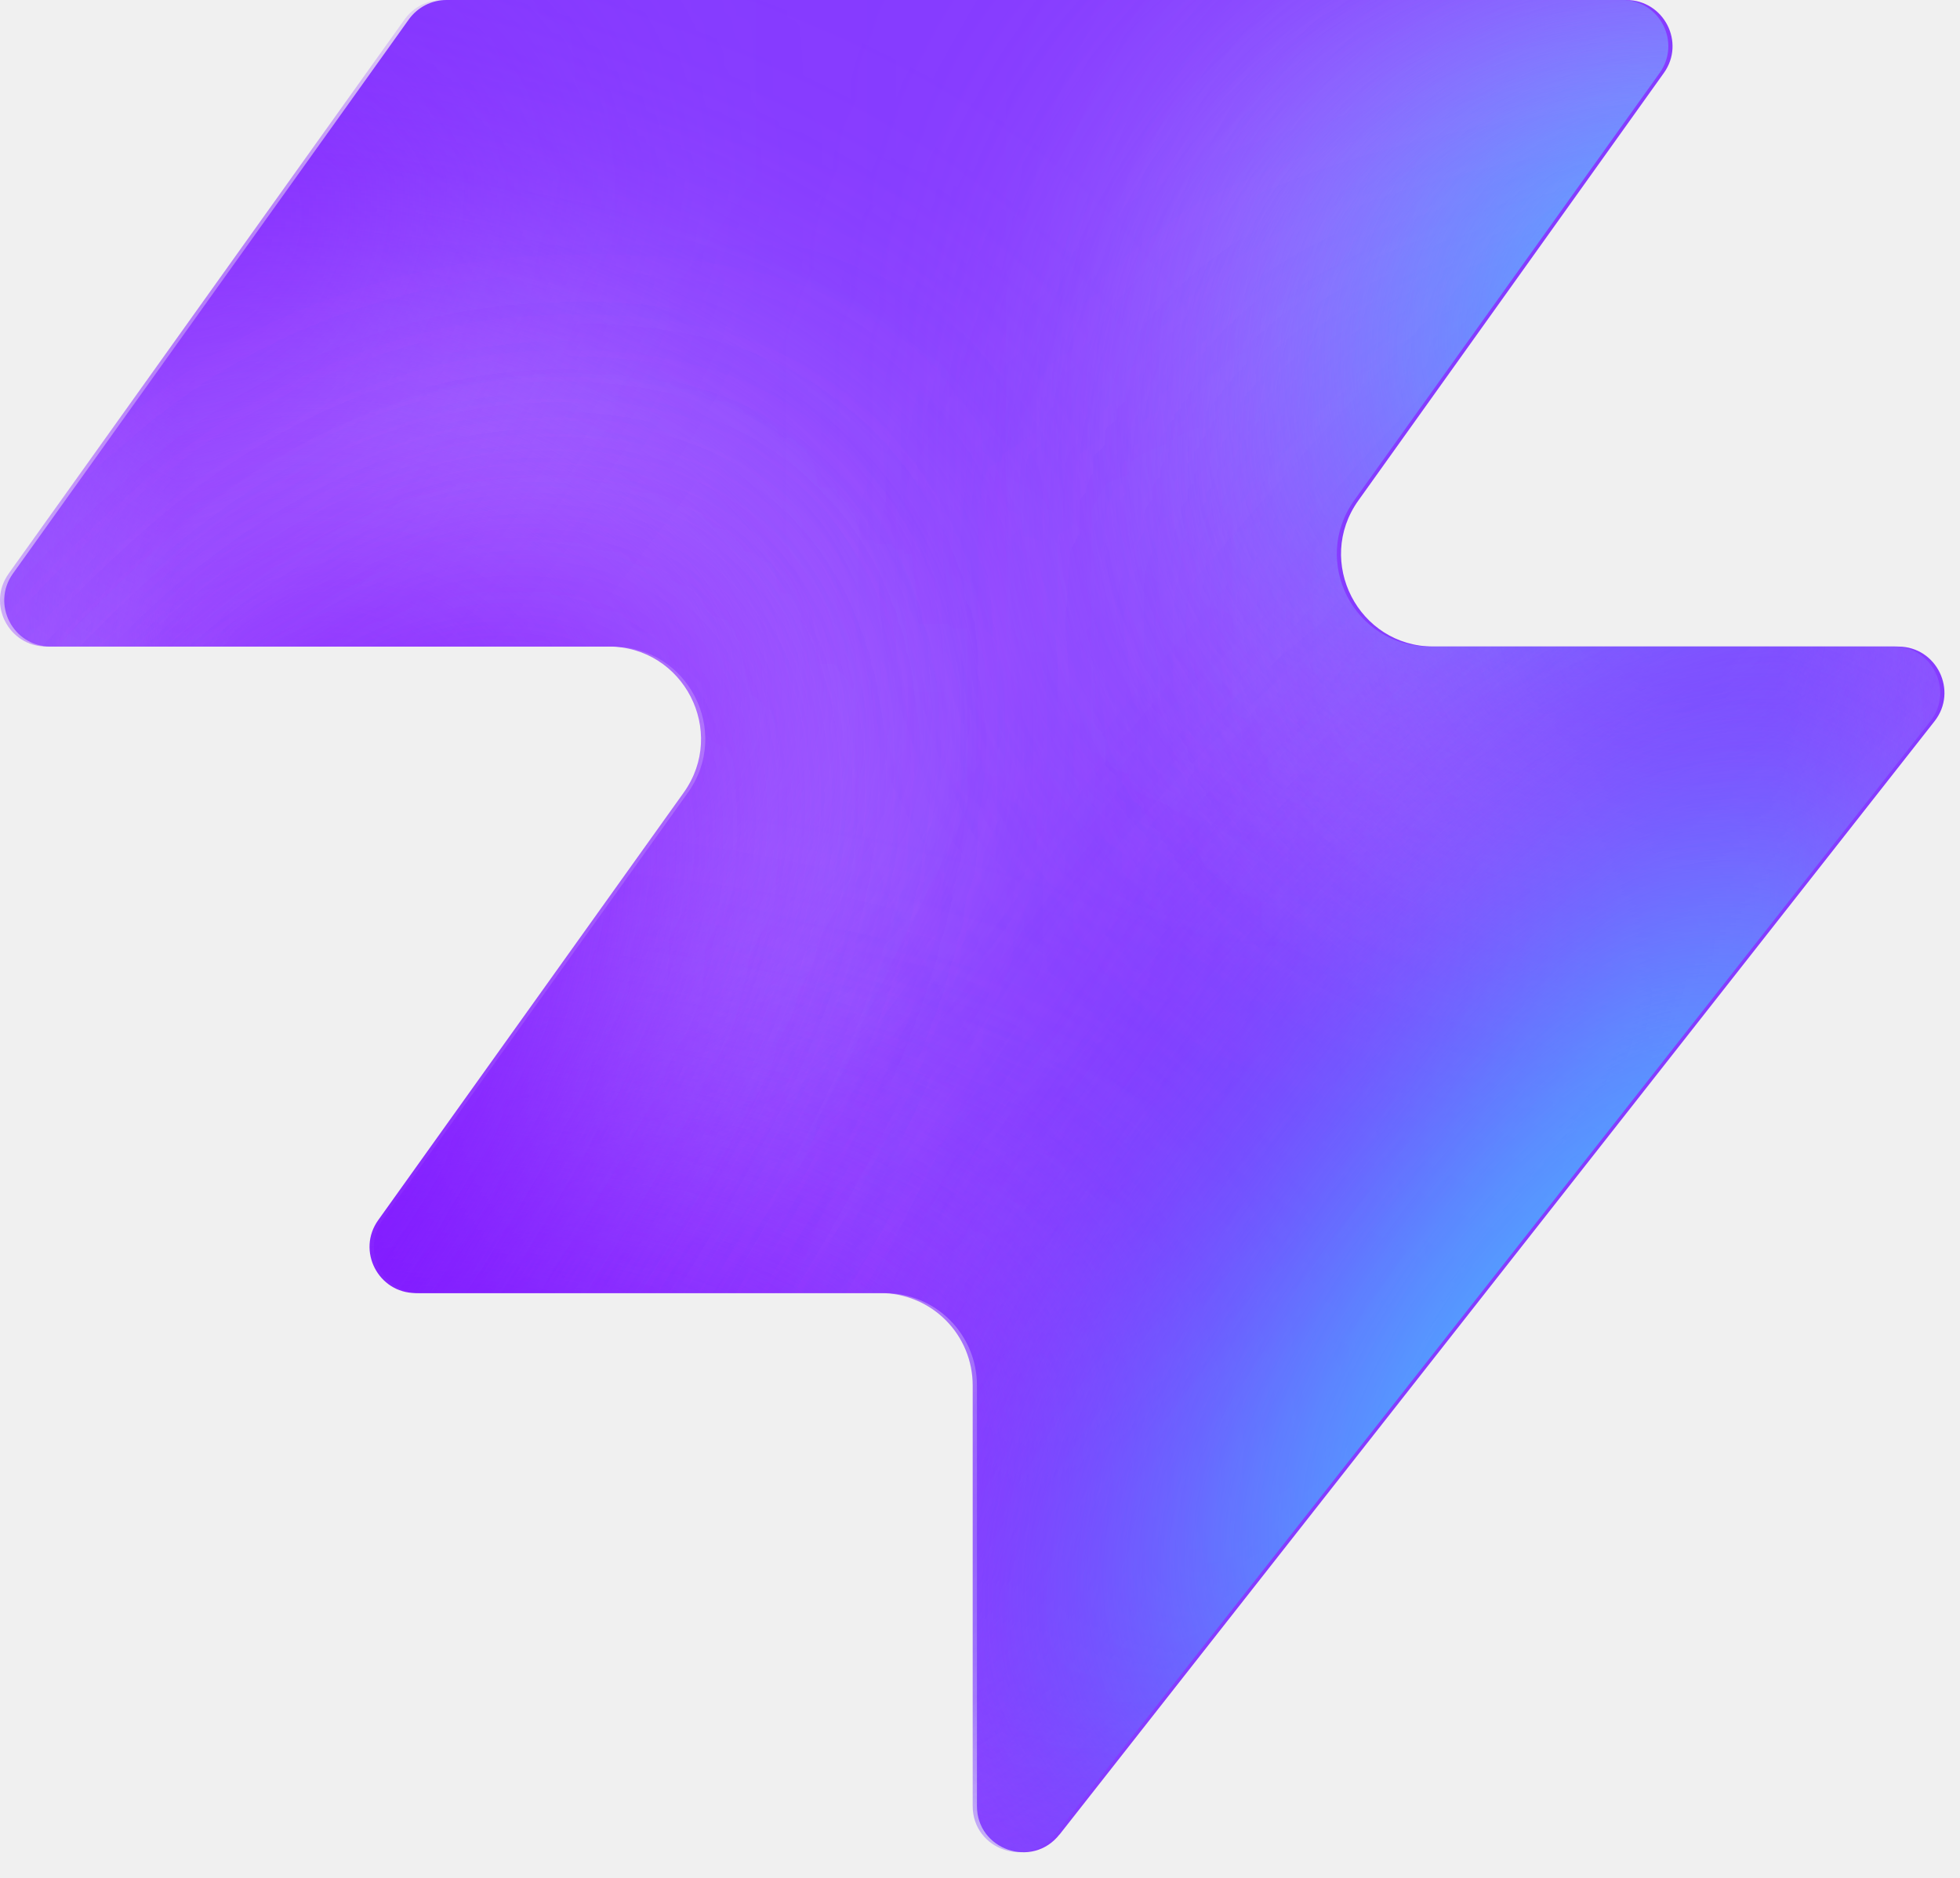
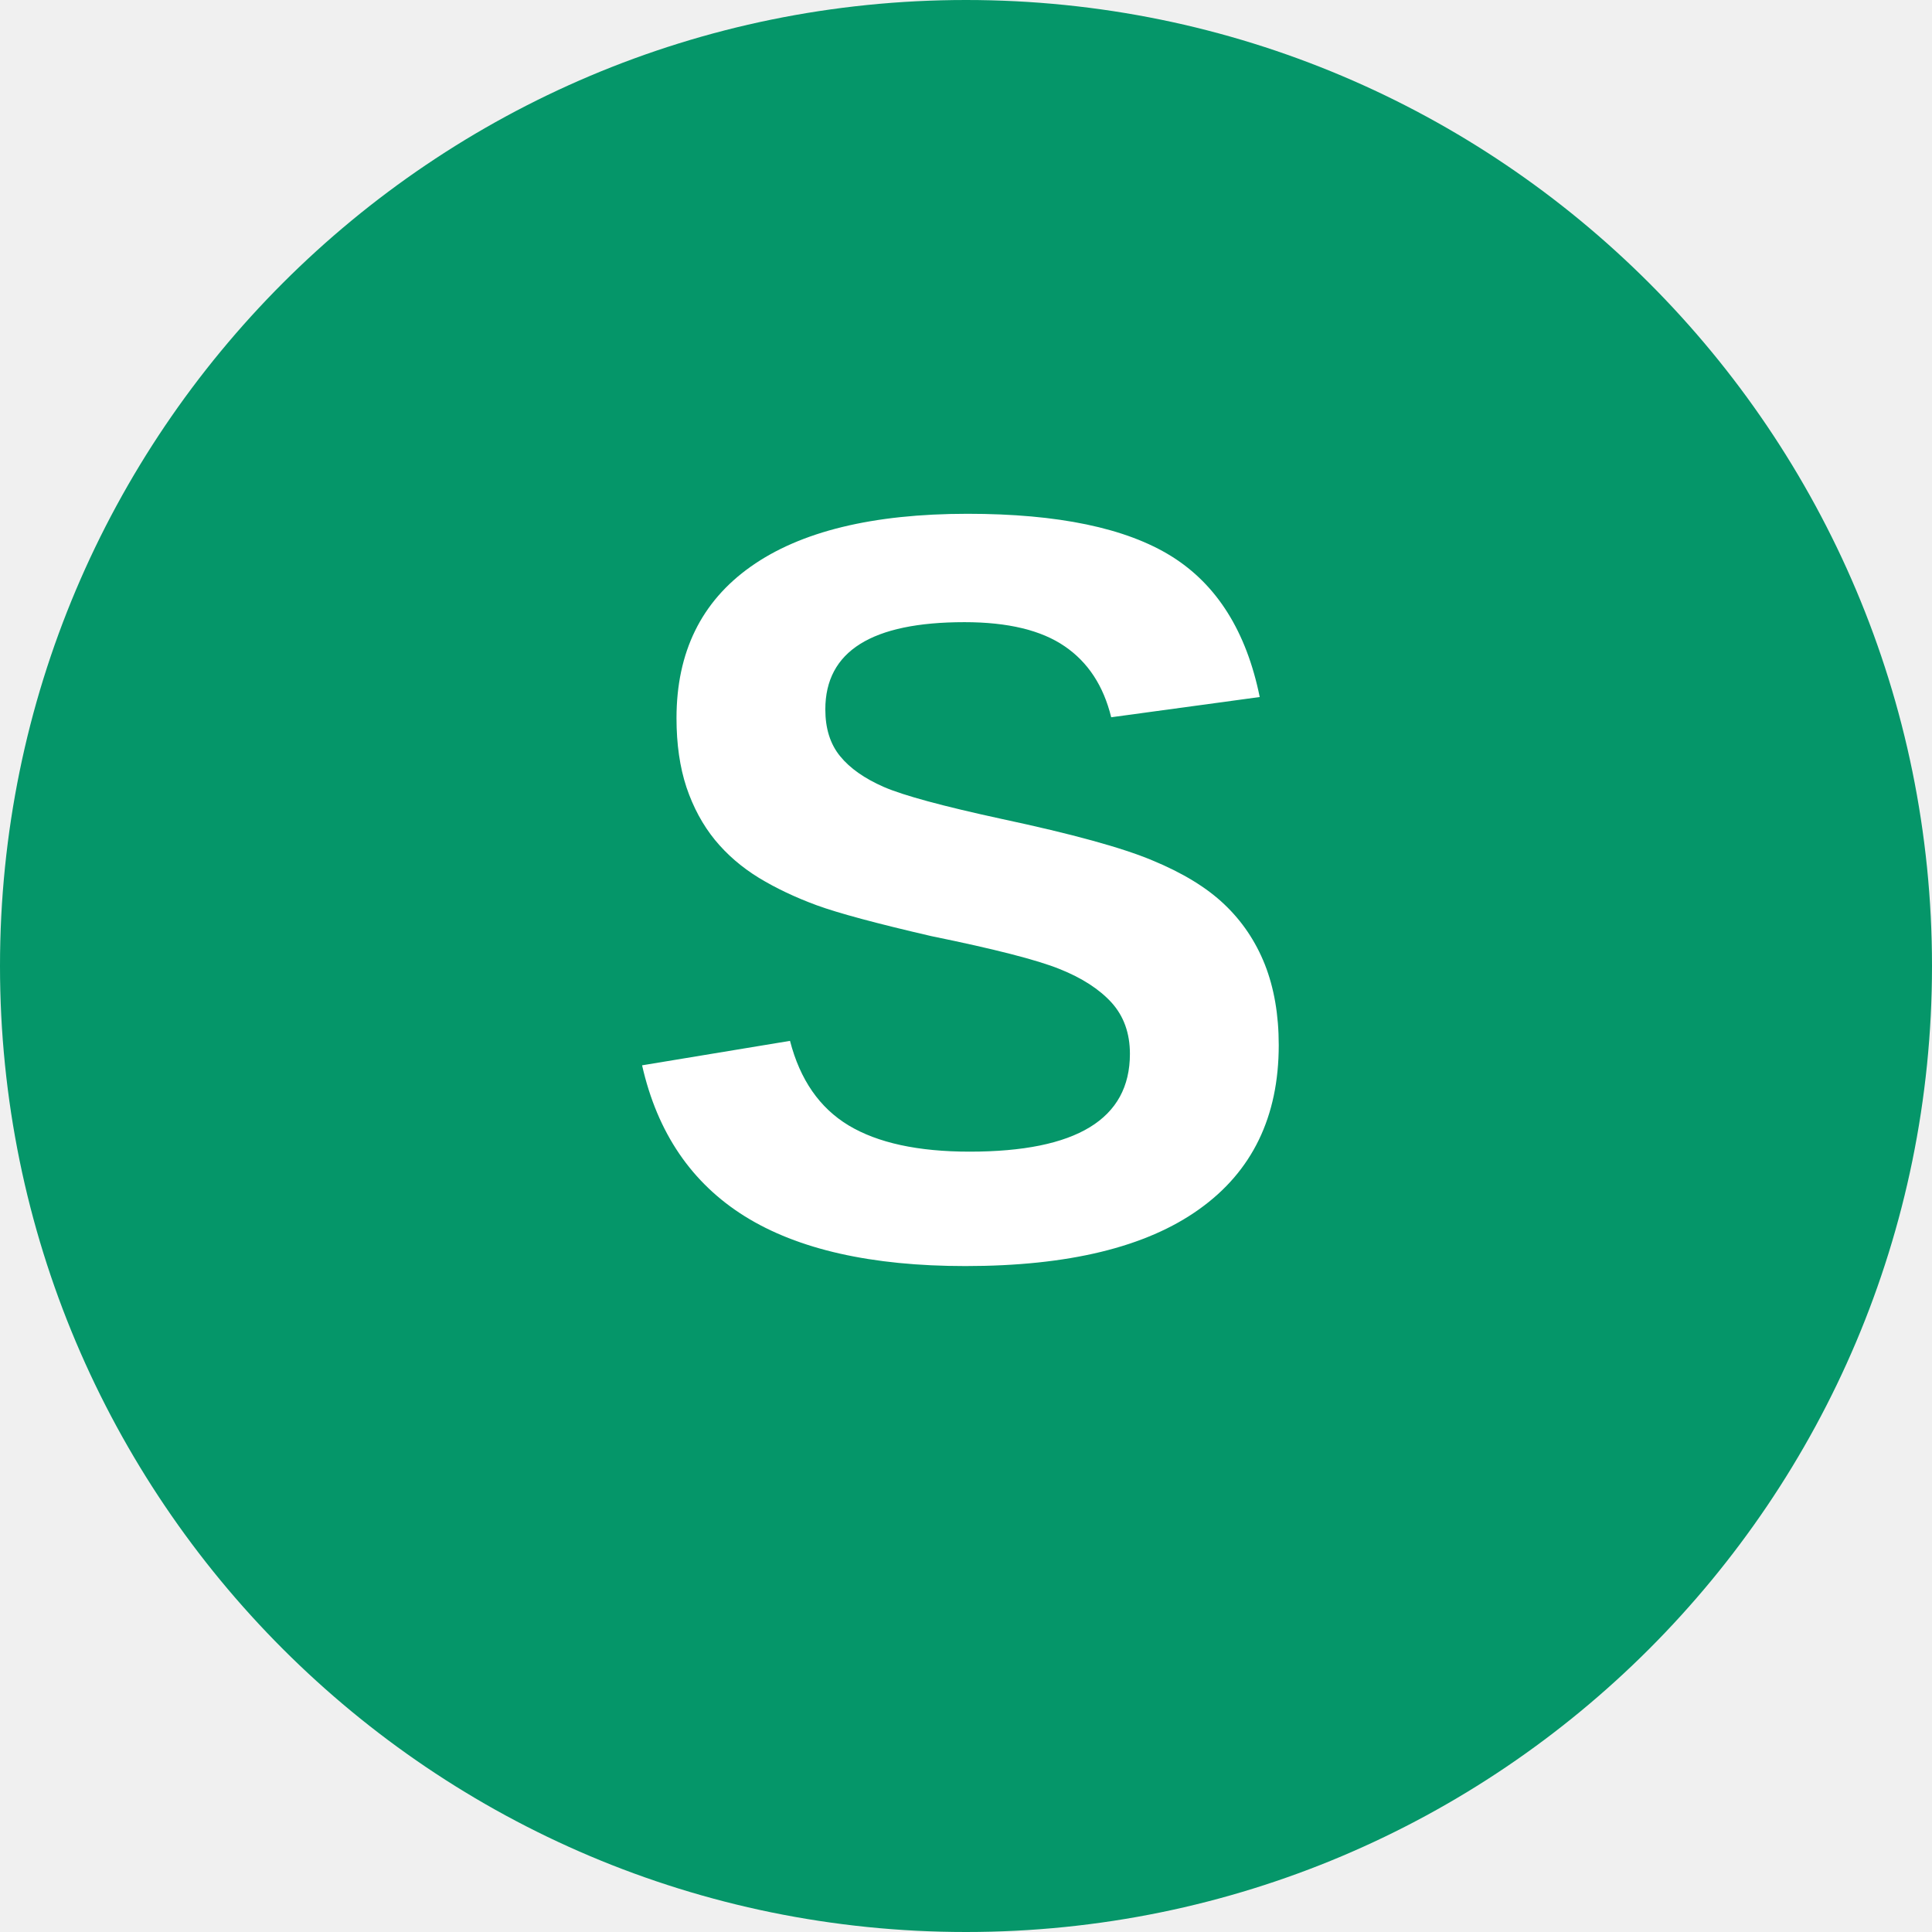
- <svg xmlns="http://www.w3.org/2000/svg" width="48" height="46" fill="none" viewBox="0 0 48 46">
-   <path fill="#863bff" d="M25.946 44.938c-.664.845-2.021.375-2.021-.698V33.937a2.26 2.26 0 0 0-2.262-2.262H10.287c-.92 0-1.456-1.04-.92-1.788l7.48-10.471c1.07-1.497 0-3.578-1.842-3.578H1.237c-.92 0-1.456-1.04-.92-1.788L10.013.474c.214-.297.556-.474.92-.474h28.894c.92 0 1.456 1.04.92 1.788l-7.48 10.471c-1.07 1.498 0 3.579 1.842 3.579h11.377c.943 0 1.473 1.088.89 1.83L25.947 44.94z" style="fill:#863bff;fill:color(display-p3 .525 .23 1);fill-opacity:1" />
-   <mask id="a" width="48" height="46" x="0" y="0" maskUnits="userSpaceOnUse" style="mask-type:alpha">
-     <path fill="#000" d="M25.842 44.938c-.664.844-2.021.375-2.021-.698V33.937a2.26 2.26 0 0 0-2.262-2.262H10.183c-.92 0-1.456-1.04-.92-1.788l7.48-10.471c1.07-1.498 0-3.579-1.842-3.579H1.133c-.92 0-1.456-1.04-.92-1.787L9.91.473c.214-.297.556-.474.92-.474h28.894c.92 0 1.456 1.04.92 1.788l-7.48 10.471c-1.07 1.498 0 3.578 1.842 3.578h11.377c.943 0 1.473 1.088.89 1.832L25.843 44.94z" style="fill:#000;fill-opacity:1" />
-   </mask>
-   <g mask="url(#a)">
-     <g filter="url(#b)">
-       <ellipse cx="5.508" cy="14.704" fill="#ede6ff" rx="5.508" ry="14.704" style="fill:#ede6ff;fill:color(display-p3 .927 .903 1);fill-opacity:1" transform="matrix(.00324 1 1 -.00324 -4.47 31.516)" />
-     </g>
-     <g filter="url(#c)">
-       <ellipse cx="10.399" cy="29.851" fill="#ede6ff" rx="10.399" ry="29.851" style="fill:#ede6ff;fill:color(display-p3 .927 .903 1);fill-opacity:1" transform="matrix(.00324 1 1 -.00324 -39.328 7.883)" />
-     </g>
-     <g filter="url(#d)">
-       <ellipse cx="5.508" cy="30.487" fill="#7e14ff" rx="5.508" ry="30.487" style="fill:#7e14ff;fill:color(display-p3 .492 .077 1);fill-opacity:1" transform="rotate(89.814 -25.913 -14.639)scale(1 -1)" />
-     </g>
-     <g filter="url(#e)">
-       <ellipse cx="5.508" cy="30.599" fill="#7e14ff" rx="5.508" ry="30.599" style="fill:#7e14ff;fill:color(display-p3 .492 .077 1);fill-opacity:1" transform="rotate(89.814 -32.644 -3.334)scale(1 -1)" />
-     </g>
-     <g filter="url(#f)">
-       <ellipse cx="5.508" cy="30.599" fill="#7e14ff" rx="5.508" ry="30.599" style="fill:#7e14ff;fill:color(display-p3 .492 .077 1);fill-opacity:1" transform="matrix(.00324 1 1 -.00324 -34.34 30.47)" />
-     </g>
-     <g filter="url(#g)">
-       <ellipse cx="14.072" cy="22.078" fill="#ede6ff" rx="14.072" ry="22.078" style="fill:#ede6ff;fill:color(display-p3 .927 .903 1);fill-opacity:1" transform="rotate(93.35 24.506 48.493)scale(-1 1)" />
-     </g>
-     <g filter="url(#h)">
-       <ellipse cx="3.47" cy="21.501" fill="#7e14ff" rx="3.47" ry="21.501" style="fill:#7e14ff;fill:color(display-p3 .492 .077 1);fill-opacity:1" transform="rotate(89.009 28.708 47.59)scale(-1 1)" />
-     </g>
-     <g filter="url(#i)">
-       <ellipse cx="3.47" cy="21.501" fill="#7e14ff" rx="3.47" ry="21.501" style="fill:#7e14ff;fill:color(display-p3 .492 .077 1);fill-opacity:1" transform="rotate(89.009 28.708 47.59)scale(-1 1)" />
-     </g>
-     <g filter="url(#j)">
-       <ellipse cx=".387" cy="8.972" fill="#7e14ff" rx="4.407" ry="29.108" style="fill:#7e14ff;fill:color(display-p3 .492 .077 1);fill-opacity:1" transform="rotate(39.51 .387 8.972)" />
-     </g>
-     <g filter="url(#k)">
-       <ellipse cx="47.523" cy="-6.092" fill="#7e14ff" rx="4.407" ry="29.108" style="fill:#7e14ff;fill:color(display-p3 .492 .077 1);fill-opacity:1" transform="rotate(37.892 47.523 -6.092)" />
-     </g>
-     <g filter="url(#l)">
-       <ellipse cx="41.412" cy="6.333" fill="#47bfff" rx="5.971" ry="9.665" style="fill:#47bfff;fill:color(display-p3 .28 .748 1);fill-opacity:1" transform="rotate(37.892 41.412 6.333)" />
-     </g>
-     <g filter="url(#m)">
-       <ellipse cx="-1.879" cy="38.332" fill="#7e14ff" rx="4.407" ry="29.108" style="fill:#7e14ff;fill:color(display-p3 .492 .077 1);fill-opacity:1" transform="rotate(37.892 -1.88 38.332)" />
-     </g>
-     <g filter="url(#n)">
-       <ellipse cx="-1.879" cy="38.332" fill="#7e14ff" rx="4.407" ry="29.108" style="fill:#7e14ff;fill:color(display-p3 .492 .077 1);fill-opacity:1" transform="rotate(37.892 -1.88 38.332)" />
-     </g>
-     <g filter="url(#o)">
-       <ellipse cx="35.651" cy="29.907" fill="#7e14ff" rx="4.407" ry="29.108" style="fill:#7e14ff;fill:color(display-p3 .492 .077 1);fill-opacity:1" transform="rotate(37.892 35.651 29.907)" />
-     </g>
-     <g filter="url(#p)">
-       <ellipse cx="38.418" cy="32.4" fill="#47bfff" rx="5.971" ry="15.297" style="fill:#47bfff;fill:color(display-p3 .28 .748 1);fill-opacity:1" transform="rotate(37.892 38.418 32.4)" />
-     </g>
-   </g>
-   <defs>
-     <filter id="b" width="60.045" height="41.654" x="-19.77" y="16.149" color-interpolation-filters="sRGB" filterUnits="userSpaceOnUse">
-       <feFlood flood-opacity="0" result="BackgroundImageFix" />
-       <feBlend in="SourceGraphic" in2="BackgroundImageFix" result="shape" />
-       <feGaussianBlur result="effect1_foregroundBlur_2002_17158" stdDeviation="7.659" />
-     </filter>
-     <filter id="c" width="90.34" height="51.437" x="-54.613" y="-7.533" color-interpolation-filters="sRGB" filterUnits="userSpaceOnUse">
-       <feFlood flood-opacity="0" result="BackgroundImageFix" />
-       <feBlend in="SourceGraphic" in2="BackgroundImageFix" result="shape" />
-       <feGaussianBlur result="effect1_foregroundBlur_2002_17158" stdDeviation="7.659" />
-     </filter>
-     <filter id="d" width="79.355" height="29.4" x="-49.64" y="2.03" color-interpolation-filters="sRGB" filterUnits="userSpaceOnUse">
-       <feFlood flood-opacity="0" result="BackgroundImageFix" />
-       <feBlend in="SourceGraphic" in2="BackgroundImageFix" result="shape" />
-       <feGaussianBlur result="effect1_foregroundBlur_2002_17158" stdDeviation="4.596" />
-     </filter>
-     <filter id="e" width="79.579" height="29.4" x="-45.045" y="20.029" color-interpolation-filters="sRGB" filterUnits="userSpaceOnUse">
-       <feFlood flood-opacity="0" result="BackgroundImageFix" />
-       <feBlend in="SourceGraphic" in2="BackgroundImageFix" result="shape" />
-       <feGaussianBlur result="effect1_foregroundBlur_2002_17158" stdDeviation="4.596" />
-     </filter>
-     <filter id="f" width="79.579" height="29.4" x="-43.513" y="21.178" color-interpolation-filters="sRGB" filterUnits="userSpaceOnUse">
-       <feFlood flood-opacity="0" result="BackgroundImageFix" />
-       <feBlend in="SourceGraphic" in2="BackgroundImageFix" result="shape" />
-       <feGaussianBlur result="effect1_foregroundBlur_2002_17158" stdDeviation="4.596" />
-     </filter>
-     <filter id="g" width="74.749" height="58.852" x="15.756" y="-17.901" color-interpolation-filters="sRGB" filterUnits="userSpaceOnUse">
-       <feFlood flood-opacity="0" result="BackgroundImageFix" />
-       <feBlend in="SourceGraphic" in2="BackgroundImageFix" result="shape" />
-       <feGaussianBlur result="effect1_foregroundBlur_2002_17158" stdDeviation="7.659" />
-     </filter>
-     <filter id="h" width="61.377" height="25.362" x="23.548" y="2.284" color-interpolation-filters="sRGB" filterUnits="userSpaceOnUse">
-       <feFlood flood-opacity="0" result="BackgroundImageFix" />
-       <feBlend in="SourceGraphic" in2="BackgroundImageFix" result="shape" />
-       <feGaussianBlur result="effect1_foregroundBlur_2002_17158" stdDeviation="4.596" />
-     </filter>
-     <filter id="i" width="61.377" height="25.362" x="23.548" y="2.284" color-interpolation-filters="sRGB" filterUnits="userSpaceOnUse">
-       <feFlood flood-opacity="0" result="BackgroundImageFix" />
-       <feBlend in="SourceGraphic" in2="BackgroundImageFix" result="shape" />
-       <feGaussianBlur result="effect1_foregroundBlur_2002_17158" stdDeviation="4.596" />
-     </filter>
-     <filter id="j" width="56.045" height="63.649" x="-27.636" y="-22.853" color-interpolation-filters="sRGB" filterUnits="userSpaceOnUse">
-       <feFlood flood-opacity="0" result="BackgroundImageFix" />
-       <feBlend in="SourceGraphic" in2="BackgroundImageFix" result="shape" />
-       <feGaussianBlur result="effect1_foregroundBlur_2002_17158" stdDeviation="4.596" />
-     </filter>
-     <filter id="k" width="54.814" height="64.646" x="20.116" y="-38.415" color-interpolation-filters="sRGB" filterUnits="userSpaceOnUse">
-       <feFlood flood-opacity="0" result="BackgroundImageFix" />
-       <feBlend in="SourceGraphic" in2="BackgroundImageFix" result="shape" />
-       <feGaussianBlur result="effect1_foregroundBlur_2002_17158" stdDeviation="4.596" />
-     </filter>
-     <filter id="l" width="33.541" height="35.313" x="24.641" y="-11.323" color-interpolation-filters="sRGB" filterUnits="userSpaceOnUse">
-       <feFlood flood-opacity="0" result="BackgroundImageFix" />
-       <feBlend in="SourceGraphic" in2="BackgroundImageFix" result="shape" />
-       <feGaussianBlur result="effect1_foregroundBlur_2002_17158" stdDeviation="4.596" />
-     </filter>
-     <filter id="m" width="54.814" height="64.646" x="-29.286" y="6.009" color-interpolation-filters="sRGB" filterUnits="userSpaceOnUse">
-       <feFlood flood-opacity="0" result="BackgroundImageFix" />
-       <feBlend in="SourceGraphic" in2="BackgroundImageFix" result="shape" />
-       <feGaussianBlur result="effect1_foregroundBlur_2002_17158" stdDeviation="4.596" />
-     </filter>
-     <filter id="n" width="54.814" height="64.646" x="-29.286" y="6.009" color-interpolation-filters="sRGB" filterUnits="userSpaceOnUse">
-       <feFlood flood-opacity="0" result="BackgroundImageFix" />
-       <feBlend in="SourceGraphic" in2="BackgroundImageFix" result="shape" />
-       <feGaussianBlur result="effect1_foregroundBlur_2002_17158" stdDeviation="4.596" />
-     </filter>
-     <filter id="o" width="54.814" height="64.646" x="8.244" y="-2.416" color-interpolation-filters="sRGB" filterUnits="userSpaceOnUse">
-       <feFlood flood-opacity="0" result="BackgroundImageFix" />
-       <feBlend in="SourceGraphic" in2="BackgroundImageFix" result="shape" />
-       <feGaussianBlur result="effect1_foregroundBlur_2002_17158" stdDeviation="4.596" />
-     </filter>
-     <filter id="p" width="39.409" height="43.623" x="18.713" y="10.588" color-interpolation-filters="sRGB" filterUnits="userSpaceOnUse">
-       <feFlood flood-opacity="0" result="BackgroundImageFix" />
-       <feBlend in="SourceGraphic" in2="BackgroundImageFix" result="shape" />
-       <feGaussianBlur result="effect1_foregroundBlur_2002_17158" stdDeviation="4.596" />
-     </filter>
-   </defs>
+ <svg xmlns="http://www.w3.org/2000/svg" viewBox="0 0 100 100">
+   <circle cx="50" cy="50" r="50" fill="#059669" />
+   <text x="50" y="65" font-size="55" text-anchor="middle" fill="white" font-family="Arial" font-weight="bold">
+     S
+   </text>
</svg>
